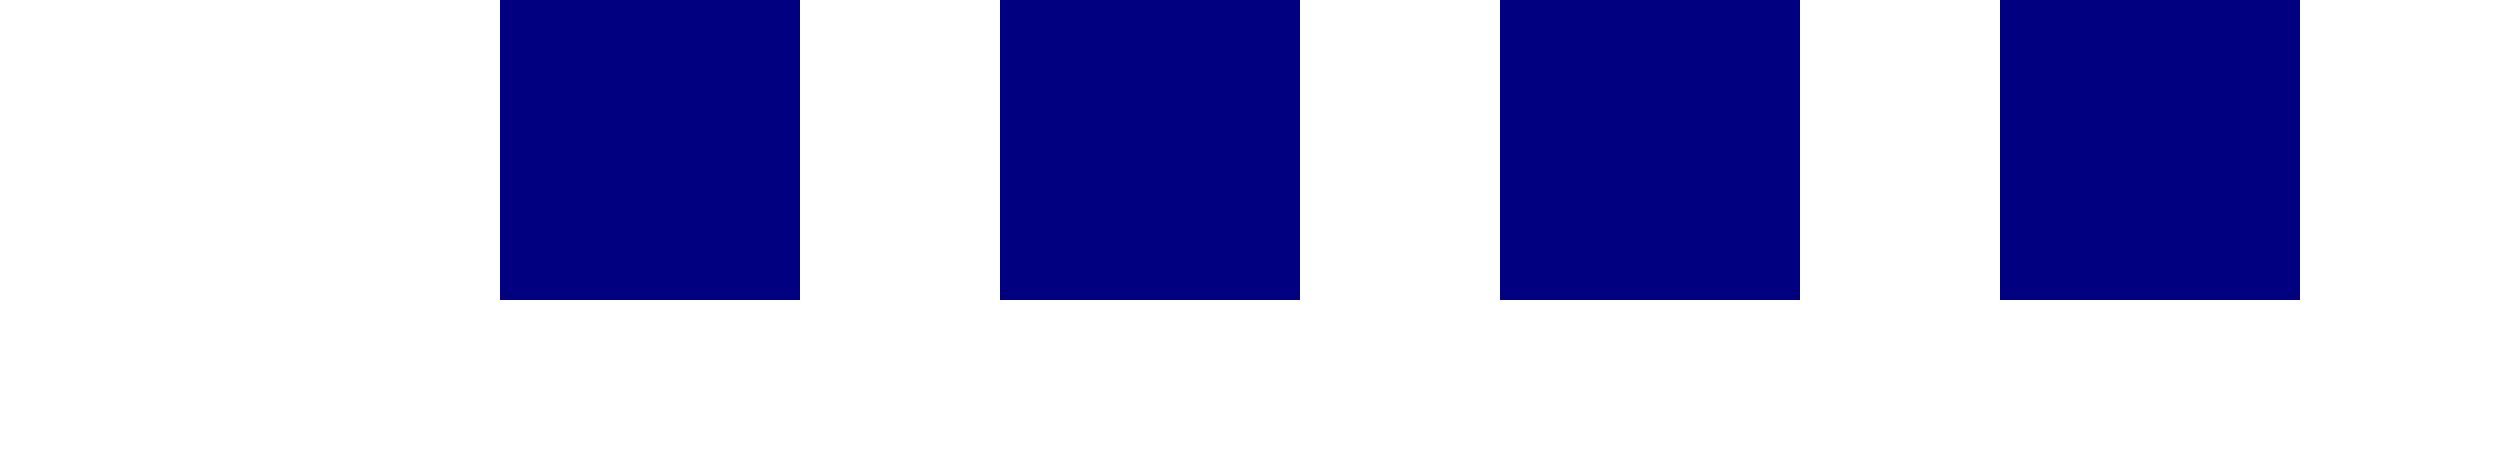
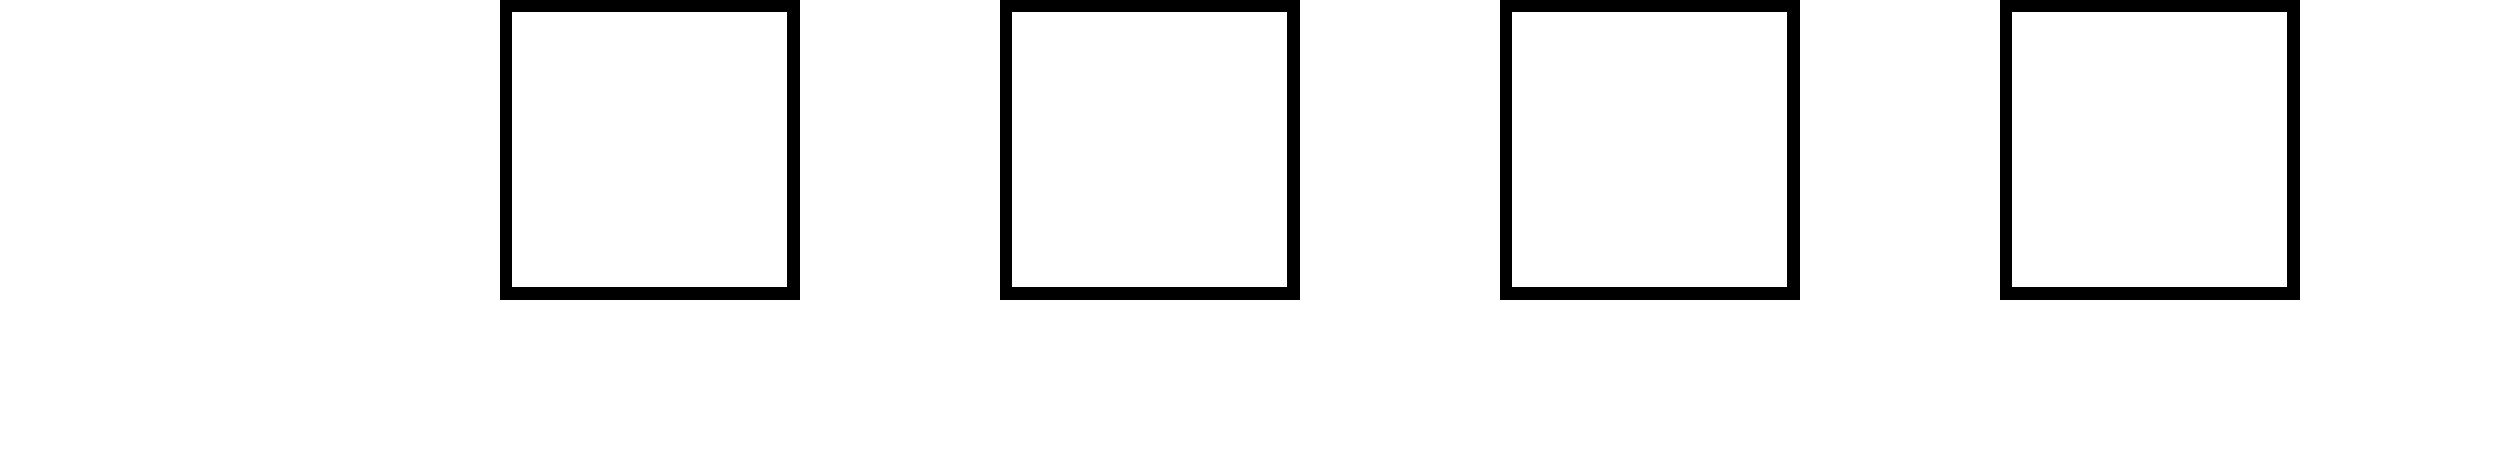
<svg xmlns="http://www.w3.org/2000/svg" width="200" height="36" viewBox="0 0 200 36">
  <g id="normal-topleft">
    <rect x="0" y="0" width="2" height="2" fill="none" shape-rendering="crispEdges" />
  </g>
  <g id="normal-top">
    <rect x="2" y="0" width="20" height="2" fill="none" shape-rendering="crispEdges" />
  </g>
  <g id="normal-topright">
    <rect x="22" y="0" width="2" height="2" fill="none" shape-rendering="crispEdges" />
  </g>
  <g id="normal-left">
    <rect x="0" y="2" width="2" height="20" fill="none" shape-rendering="crispEdges" />
  </g>
  <g id="normal-right">
    <rect x="22" y="2" width="2" height="20" fill="none" shape-rendering="crispEdges" />
  </g>
  <g id="normal-bottomleft">
    <rect x="0" y="22" width="2" height="2" fill="none" shape-rendering="crispEdges" />
  </g>
  <g id="normal-bottom">
    <rect x="2" y="22" width="20" height="2" fill="none" shape-rendering="crispEdges" />
  </g>
  <g id="normal-bottomright">
    <rect x="22" y="22" width="2" height="2" fill="none" shape-rendering="crispEdges" />
  </g>
  <g id="normal-center">
    <rect x="2" y="2" width="20" height="20" fill="none" shape-rendering="crispEdges" />
  </g>
  <rect x="0" y="26" width="0" height="0" fill="none" shape-rendering="crispEdges" id="normal-hint-top-margin" />
  <rect x="0" y="26" width="0" height="0" fill="none" shape-rendering="crispEdges" id="normal-hint-bottom-margin" />
  <rect x="0" y="26" width="0" height="0" fill="none" shape-rendering="crispEdges" id="normal-hint-left-margin" />
  <rect x="0" y="26" width="0" height="0" fill="none" shape-rendering="crispEdges" id="normal-hint-right-margin" />
  <g id="hover-topleft">
-     <rect x="40" y="0" width="2" height="2" fill="#000080" shape-rendering="crispEdges" />
+     <rect x="40" y="0" width="2" height="1" fill="#000000" shape-rendering="crispEdges" />
+     <rect x="40" y="1" width="1" height="1" fill="#000000" shape-rendering="crispEdges" />
+     <rect x="41" y="1" width="1" height="1" fill="none" shape-rendering="crispEdges" />
  </g>
  <g id="hover-top">
-     <rect x="42" y="0" width="20" height="2" fill="#000080" shape-rendering="crispEdges" />
+     <rect x="42" y="0" width="20" height="1" fill="#000000" shape-rendering="crispEdges" />
+     <rect x="42" y="1" width="20" height="1" fill="none" shape-rendering="crispEdges" />
  </g>
  <g id="hover-topright">
-     <rect x="62" y="0" width="2" height="2" fill="#000080" shape-rendering="crispEdges" />
+     <rect x="62" y="0" width="2" height="1" fill="#000000" shape-rendering="crispEdges" />
+     <rect x="62" y="1" width="1" height="1" fill="none" shape-rendering="crispEdges" />
+     <rect x="63" y="1" width="1" height="1" fill="#000000" shape-rendering="crispEdges" />
  </g>
  <g id="hover-left">
-     <rect x="40" y="2" width="2" height="20" fill="#000080" shape-rendering="crispEdges" />
+     <rect x="40" y="2" width="1" height="20" fill="#000000" shape-rendering="crispEdges" />
+     <rect x="41" y="2" width="1" height="20" fill="none" shape-rendering="crispEdges" />
  </g>
  <g id="hover-right">
-     <rect x="62" y="2" width="2" height="20" fill="#000080" shape-rendering="crispEdges" />
+     <rect x="62" y="2" width="1" height="20" fill="none" shape-rendering="crispEdges" />
+     <rect x="63" y="2" width="1" height="20" fill="#000000" shape-rendering="crispEdges" />
  </g>
  <g id="hover-bottomleft">
-     <rect x="40" y="22" width="2" height="2" fill="#000080" shape-rendering="crispEdges" />
+     <rect x="40" y="22" width="1" height="1" fill="#000000" shape-rendering="crispEdges" />
+     <rect x="41" y="22" width="1" height="1" fill="none" shape-rendering="crispEdges" />
+     <rect x="40" y="23" width="2" height="1" fill="#000000" shape-rendering="crispEdges" />
  </g>
  <g id="hover-bottom">
-     <rect x="42" y="22" width="20" height="2" fill="#000080" shape-rendering="crispEdges" />
+     <rect x="42" y="22" width="20" height="1" fill="none" shape-rendering="crispEdges" />
+     <rect x="42" y="23" width="20" height="1" fill="#000000" shape-rendering="crispEdges" />
  </g>
  <g id="hover-bottomright">
-     <rect x="62" y="22" width="2" height="2" fill="#000080" shape-rendering="crispEdges" />
+     <rect x="62" y="22" width="1" height="1" fill="none" shape-rendering="crispEdges" />
+     <rect x="63" y="22" width="1" height="1" fill="#000000" shape-rendering="crispEdges" />
+     <rect x="62" y="23" width="2" height="1" fill="#000000" shape-rendering="crispEdges" />
  </g>
  <g id="hover-center">
-     <rect x="42" y="2" width="20" height="20" fill="#000080" shape-rendering="crispEdges" />
+     <rect x="42" y="2" width="20" height="20" fill="none" shape-rendering="crispEdges" />
  </g>
  <rect x="40" y="26" width="0" height="0" fill="none" shape-rendering="crispEdges" id="hover-hint-top-margin" />
  <rect x="40" y="26" width="0" height="0" fill="none" shape-rendering="crispEdges" id="hover-hint-bottom-margin" />
  <rect x="40" y="26" width="0" height="0" fill="none" shape-rendering="crispEdges" id="hover-hint-left-margin" />
  <rect x="40" y="26" width="0" height="0" fill="none" shape-rendering="crispEdges" id="hover-hint-right-margin" />
  <g id="focus-topleft">
-     <rect x="80" y="0" width="2" height="2" fill="#000080" shape-rendering="crispEdges" />
+     <rect x="80" y="0" width="2" height="1" fill="#000000" shape-rendering="crispEdges" />
+     <rect x="80" y="1" width="1" height="1" fill="#000000" shape-rendering="crispEdges" />
+     <rect x="81" y="1" width="1" height="1" fill="none" shape-rendering="crispEdges" />
  </g>
  <g id="focus-top">
-     <rect x="82" y="0" width="20" height="2" fill="#000080" shape-rendering="crispEdges" />
+     <rect x="82" y="0" width="20" height="1" fill="#000000" shape-rendering="crispEdges" />
+     <rect x="82" y="1" width="20" height="1" fill="none" shape-rendering="crispEdges" />
  </g>
  <g id="focus-topright">
-     <rect x="102" y="0" width="2" height="2" fill="#000080" shape-rendering="crispEdges" />
+     <rect x="102" y="0" width="2" height="1" fill="#000000" shape-rendering="crispEdges" />
+     <rect x="102" y="1" width="1" height="1" fill="none" shape-rendering="crispEdges" />
+     <rect x="103" y="1" width="1" height="1" fill="#000000" shape-rendering="crispEdges" />
  </g>
  <g id="focus-left">
-     <rect x="80" y="2" width="2" height="20" fill="#000080" shape-rendering="crispEdges" />
+     <rect x="80" y="2" width="1" height="20" fill="#000000" shape-rendering="crispEdges" />
+     <rect x="81" y="2" width="1" height="20" fill="none" shape-rendering="crispEdges" />
  </g>
  <g id="focus-right">
-     <rect x="102" y="2" width="2" height="20" fill="#000080" shape-rendering="crispEdges" />
+     <rect x="102" y="2" width="1" height="20" fill="none" shape-rendering="crispEdges" />
+     <rect x="103" y="2" width="1" height="20" fill="#000000" shape-rendering="crispEdges" />
  </g>
  <g id="focus-bottomleft">
-     <rect x="80" y="22" width="2" height="2" fill="#000080" shape-rendering="crispEdges" />
+     <rect x="80" y="22" width="1" height="1" fill="#000000" shape-rendering="crispEdges" />
+     <rect x="81" y="22" width="1" height="1" fill="none" shape-rendering="crispEdges" />
+     <rect x="80" y="23" width="2" height="1" fill="#000000" shape-rendering="crispEdges" />
  </g>
  <g id="focus-bottom">
-     <rect x="82" y="22" width="20" height="2" fill="#000080" shape-rendering="crispEdges" />
+     <rect x="82" y="22" width="20" height="1" fill="none" shape-rendering="crispEdges" />
+     <rect x="82" y="23" width="20" height="1" fill="#000000" shape-rendering="crispEdges" />
  </g>
  <g id="focus-bottomright">
-     <rect x="102" y="22" width="2" height="2" fill="#000080" shape-rendering="crispEdges" />
+     <rect x="102" y="22" width="1" height="1" fill="none" shape-rendering="crispEdges" />
+     <rect x="103" y="22" width="1" height="1" fill="#000000" shape-rendering="crispEdges" />
+     <rect x="102" y="23" width="2" height="1" fill="#000000" shape-rendering="crispEdges" />
  </g>
  <g id="focus-center">
-     <rect x="82" y="2" width="20" height="20" fill="#000080" shape-rendering="crispEdges" />
+     <rect x="82" y="2" width="20" height="20" fill="none" shape-rendering="crispEdges" />
  </g>
  <rect x="80" y="26" width="0" height="0" fill="none" shape-rendering="crispEdges" id="focus-hint-top-margin" />
  <rect x="80" y="26" width="0" height="0" fill="none" shape-rendering="crispEdges" id="focus-hint-bottom-margin" />
  <rect x="80" y="26" width="0" height="0" fill="none" shape-rendering="crispEdges" id="focus-hint-left-margin" />
  <rect x="80" y="26" width="0" height="0" fill="none" shape-rendering="crispEdges" id="focus-hint-right-margin" />
  <g id="selected-topleft">
-     <rect x="120" y="0" width="2" height="2" fill="#000080" shape-rendering="crispEdges" />
+     <rect x="120" y="0" width="2" height="1" fill="#000000" shape-rendering="crispEdges" />
+     <rect x="120" y="1" width="1" height="1" fill="#000000" shape-rendering="crispEdges" />
+     <rect x="121" y="1" width="1" height="1" fill="none" shape-rendering="crispEdges" />
  </g>
  <g id="selected-top">
-     <rect x="122" y="0" width="20" height="2" fill="#000080" shape-rendering="crispEdges" />
+     <rect x="122" y="0" width="20" height="1" fill="#000000" shape-rendering="crispEdges" />
+     <rect x="122" y="1" width="20" height="1" fill="none" shape-rendering="crispEdges" />
  </g>
  <g id="selected-topright">
-     <rect x="142" y="0" width="2" height="2" fill="#000080" shape-rendering="crispEdges" />
+     <rect x="142" y="0" width="2" height="1" fill="#000000" shape-rendering="crispEdges" />
+     <rect x="142" y="1" width="1" height="1" fill="none" shape-rendering="crispEdges" />
+     <rect x="143" y="1" width="1" height="1" fill="#000000" shape-rendering="crispEdges" />
  </g>
  <g id="selected-left">
-     <rect x="120" y="2" width="2" height="20" fill="#000080" shape-rendering="crispEdges" />
+     <rect x="120" y="2" width="1" height="20" fill="#000000" shape-rendering="crispEdges" />
+     <rect x="121" y="2" width="1" height="20" fill="none" shape-rendering="crispEdges" />
  </g>
  <g id="selected-right">
-     <rect x="142" y="2" width="2" height="20" fill="#000080" shape-rendering="crispEdges" />
+     <rect x="142" y="2" width="1" height="20" fill="none" shape-rendering="crispEdges" />
+     <rect x="143" y="2" width="1" height="20" fill="#000000" shape-rendering="crispEdges" />
  </g>
  <g id="selected-bottomleft">
-     <rect x="120" y="22" width="2" height="2" fill="#000080" shape-rendering="crispEdges" />
+     <rect x="120" y="22" width="1" height="1" fill="#000000" shape-rendering="crispEdges" />
+     <rect x="121" y="22" width="1" height="1" fill="none" shape-rendering="crispEdges" />
+     <rect x="120" y="23" width="2" height="1" fill="#000000" shape-rendering="crispEdges" />
  </g>
  <g id="selected-bottom">
-     <rect x="122" y="22" width="20" height="2" fill="#000080" shape-rendering="crispEdges" />
+     <rect x="122" y="22" width="20" height="1" fill="none" shape-rendering="crispEdges" />
+     <rect x="122" y="23" width="20" height="1" fill="#000000" shape-rendering="crispEdges" />
  </g>
  <g id="selected-bottomright">
-     <rect x="142" y="22" width="2" height="2" fill="#000080" shape-rendering="crispEdges" />
+     <rect x="142" y="22" width="1" height="1" fill="none" shape-rendering="crispEdges" />
+     <rect x="143" y="22" width="1" height="1" fill="#000000" shape-rendering="crispEdges" />
+     <rect x="142" y="23" width="2" height="1" fill="#000000" shape-rendering="crispEdges" />
  </g>
  <g id="selected-center">
-     <rect x="122" y="2" width="20" height="20" fill="#000080" shape-rendering="crispEdges" />
+     <rect x="122" y="2" width="20" height="20" fill="none" shape-rendering="crispEdges" />
  </g>
  <rect x="120" y="26" width="0" height="0" fill="none" shape-rendering="crispEdges" id="selected-hint-top-margin" />
  <rect x="120" y="26" width="0" height="0" fill="none" shape-rendering="crispEdges" id="selected-hint-bottom-margin" />
  <rect x="120" y="26" width="0" height="0" fill="none" shape-rendering="crispEdges" id="selected-hint-left-margin" />
  <rect x="120" y="26" width="0" height="0" fill="none" shape-rendering="crispEdges" id="selected-hint-right-margin" />
  <g id="selected+hover-topleft">
-     <rect x="160" y="0" width="2" height="2" fill="#000080" shape-rendering="crispEdges" />
+     <rect x="160" y="0" width="2" height="1" fill="#000000" shape-rendering="crispEdges" />
+     <rect x="160" y="1" width="1" height="1" fill="#000000" shape-rendering="crispEdges" />
+     <rect x="161" y="1" width="1" height="1" fill="none" shape-rendering="crispEdges" />
  </g>
  <g id="selected+hover-top">
-     <rect x="162" y="0" width="20" height="2" fill="#000080" shape-rendering="crispEdges" />
+     <rect x="162" y="0" width="20" height="1" fill="#000000" shape-rendering="crispEdges" />
+     <rect x="162" y="1" width="20" height="1" fill="none" shape-rendering="crispEdges" />
  </g>
  <g id="selected+hover-topright">
-     <rect x="182" y="0" width="2" height="2" fill="#000080" shape-rendering="crispEdges" />
+     <rect x="182" y="0" width="2" height="1" fill="#000000" shape-rendering="crispEdges" />
+     <rect x="182" y="1" width="1" height="1" fill="none" shape-rendering="crispEdges" />
+     <rect x="183" y="1" width="1" height="1" fill="#000000" shape-rendering="crispEdges" />
  </g>
  <g id="selected+hover-left">
-     <rect x="160" y="2" width="2" height="20" fill="#000080" shape-rendering="crispEdges" />
+     <rect x="160" y="2" width="1" height="20" fill="#000000" shape-rendering="crispEdges" />
+     <rect x="161" y="2" width="1" height="20" fill="none" shape-rendering="crispEdges" />
  </g>
  <g id="selected+hover-right">
-     <rect x="182" y="2" width="2" height="20" fill="#000080" shape-rendering="crispEdges" />
+     <rect x="182" y="2" width="1" height="20" fill="none" shape-rendering="crispEdges" />
+     <rect x="183" y="2" width="1" height="20" fill="#000000" shape-rendering="crispEdges" />
  </g>
  <g id="selected+hover-bottomleft">
-     <rect x="160" y="22" width="2" height="2" fill="#000080" shape-rendering="crispEdges" />
+     <rect x="160" y="22" width="1" height="1" fill="#000000" shape-rendering="crispEdges" />
+     <rect x="161" y="22" width="1" height="1" fill="none" shape-rendering="crispEdges" />
+     <rect x="160" y="23" width="2" height="1" fill="#000000" shape-rendering="crispEdges" />
  </g>
  <g id="selected+hover-bottom">
-     <rect x="162" y="22" width="20" height="2" fill="#000080" shape-rendering="crispEdges" />
+     <rect x="162" y="22" width="20" height="1" fill="none" shape-rendering="crispEdges" />
+     <rect x="162" y="23" width="20" height="1" fill="#000000" shape-rendering="crispEdges" />
  </g>
  <g id="selected+hover-bottomright">
-     <rect x="182" y="22" width="2" height="2" fill="#000080" shape-rendering="crispEdges" />
+     <rect x="182" y="22" width="1" height="1" fill="none" shape-rendering="crispEdges" />
+     <rect x="183" y="22" width="1" height="1" fill="#000000" shape-rendering="crispEdges" />
+     <rect x="182" y="23" width="2" height="1" fill="#000000" shape-rendering="crispEdges" />
  </g>
  <g id="selected+hover-center">
-     <rect x="162" y="2" width="20" height="20" fill="#000080" shape-rendering="crispEdges" />
+     <rect x="162" y="2" width="20" height="20" fill="none" shape-rendering="crispEdges" />
  </g>
  <rect x="160" y="26" width="0" height="0" fill="none" shape-rendering="crispEdges" id="selected+hover-hint-top-margin" />
  <rect x="160" y="26" width="0" height="0" fill="none" shape-rendering="crispEdges" id="selected+hover-hint-bottom-margin" />
  <rect x="160" y="26" width="0" height="0" fill="none" shape-rendering="crispEdges" id="selected+hover-hint-left-margin" />
  <rect x="160" y="26" width="0" height="0" fill="none" shape-rendering="crispEdges" id="selected+hover-hint-right-margin" />
</svg>
